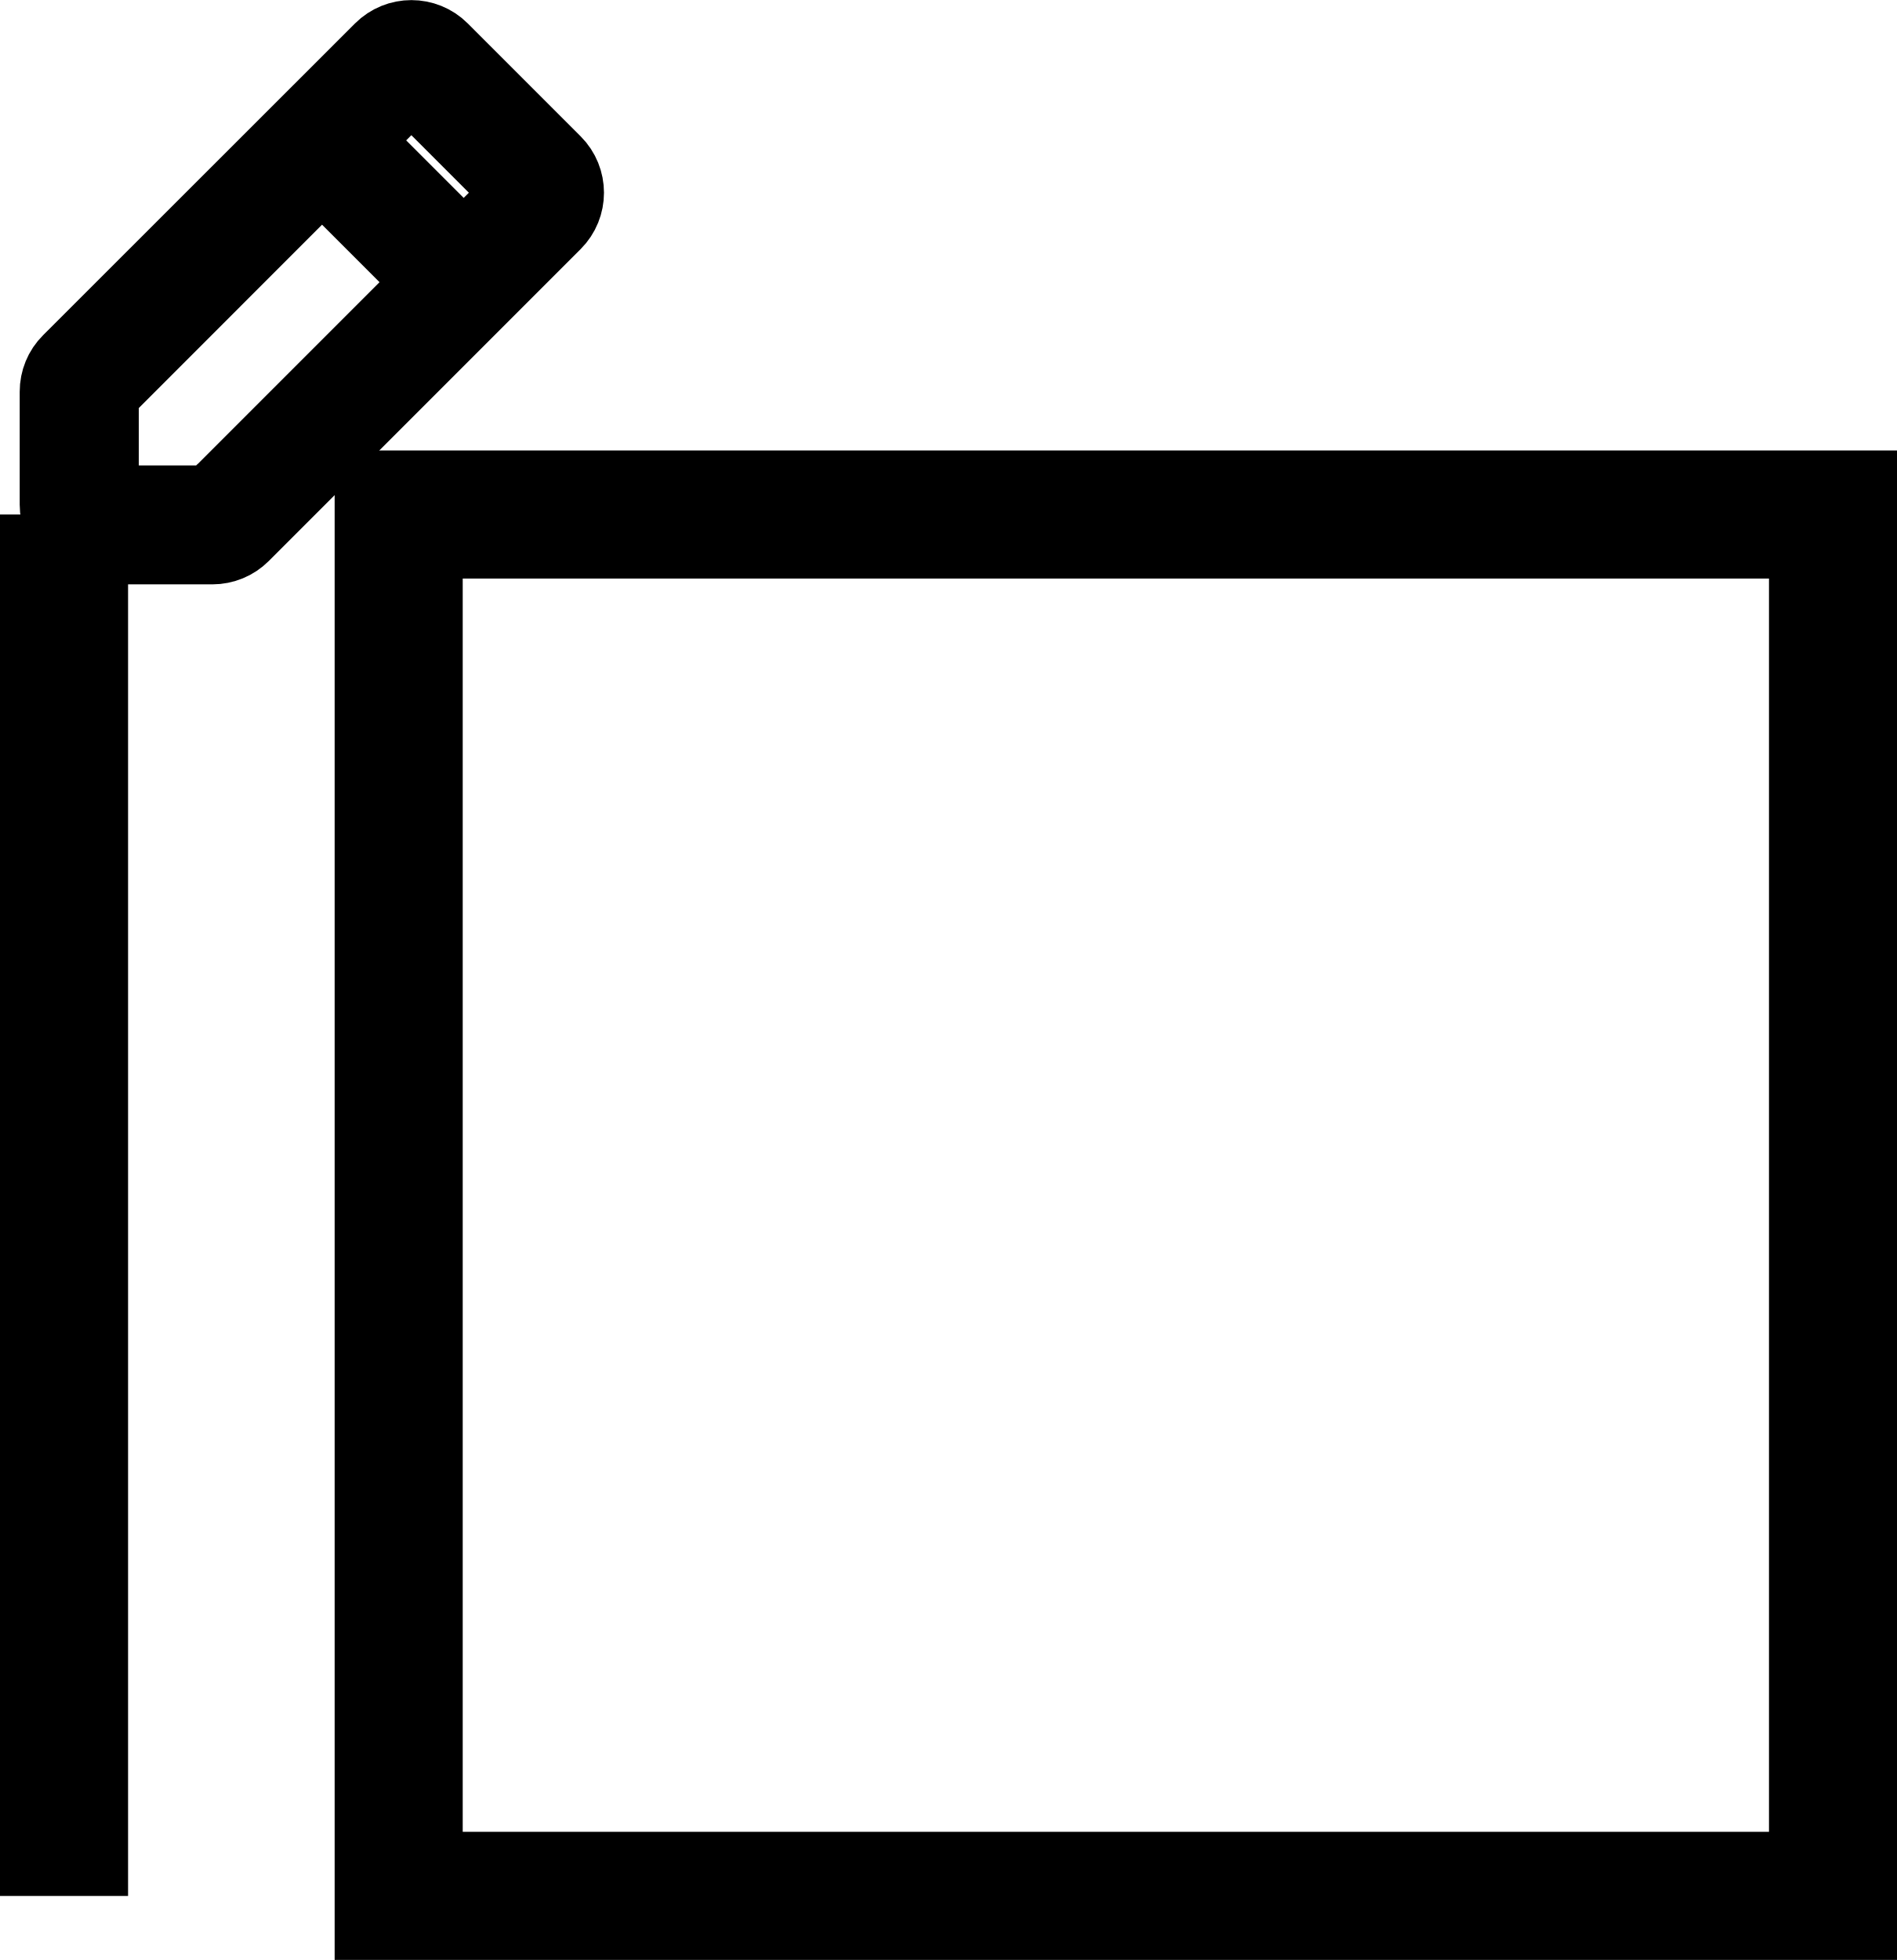
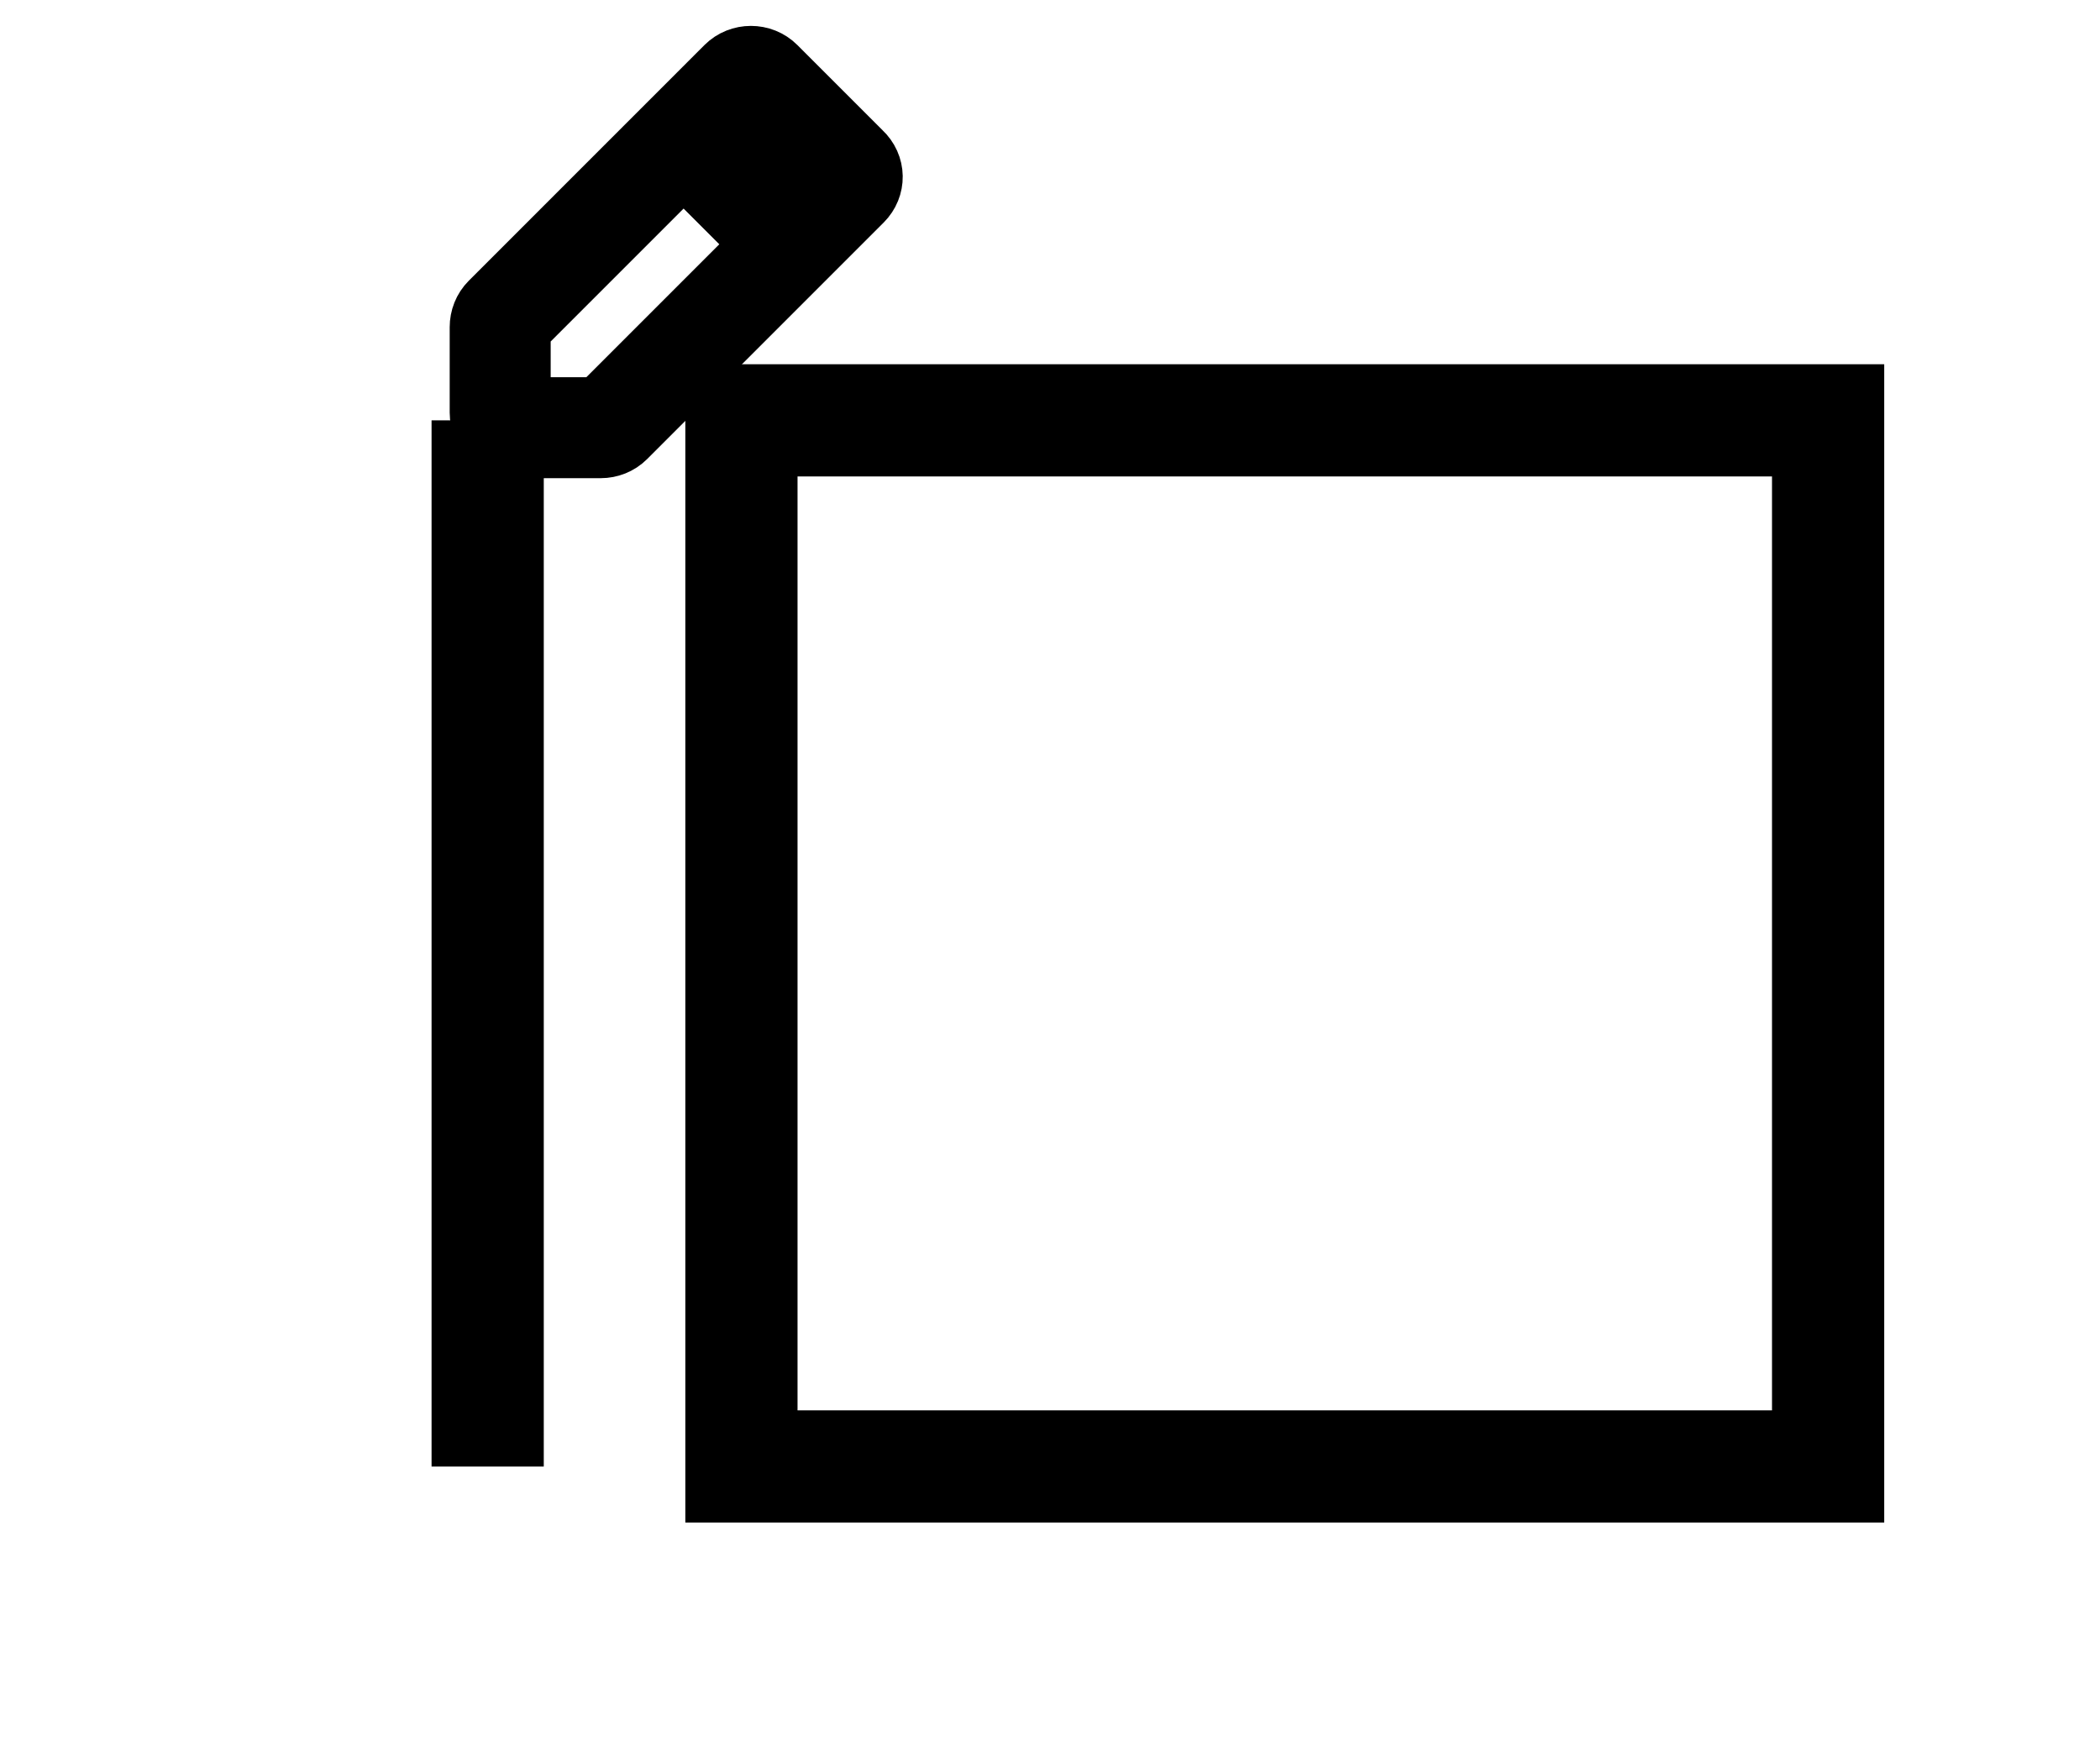
- <svg xmlns="http://www.w3.org/2000/svg" id="_レイヤー_2" data-name="レイヤー 2" viewBox="0 0 192.56 198.93">
-   <defs>
-     <style>
-       .cls-1 {
-         stroke-width: 9px;
-       }
- 
-       .cls-1, .cls-2 {
-         stroke: #000;
-         stroke-miterlimit: 10;
-       }
- 
-       .cls-2 {
-         fill: none;
-         stroke-width: 13px;
-       }
-     </style>
-   </defs>
-   <g id="_レイヤー_1-2" data-name="レイヤー 1">
-     <path class="cls-1" d="m55.77,17.03l-11.47-11.47c-1.4-1.4-3.68-1.4-5.08,0h0S7.55,37.21,7.55,37.21c-.68.67-1.05,1.59-1.05,2.54v11.47c0,1.99,1.61,3.59,3.59,3.59h11.47c.95,0,1.87-.38,2.54-1.05l31.66-31.66c1.4-1.4,1.4-3.68,0-5.08,0,0,0,0,0,0ZM21.93,51.59c-.1.1-.23.15-.36.15h-11.47c-.28,0-.51-.23-.51-.51v-11.47c0-.14.06-.27.15-.36l22.95-22.96,12.2,12.2-22.95,22.95Zm31.66-31.66l-6.52,6.52-12.2-12.2,6.52-6.53c.2-.2.53-.2.73,0,0,0,0,0,0,0l11.47,11.47c.2.2.2.53,0,.73,0,0,0,0,0,0Z" />
-     <rect class="cls-2" x="40.47" y="52.22" width="145.6" height="140.2" />
-     <line class="cls-2" x1="6.5" y1="52.22" x2="6.5" y2="192.43" />
+ <svg xmlns="http://www.w3.org/2000/svg" version="1.1" id="_レイヤー_2" x="0px" y="0px" viewBox="0 0 243.3 204.3" style="enable-background:new 0 0 243.3 204.3;" xml:space="preserve">
+   <style type="text/css">
+ 	.st0{fill:none;}
+ 	.st1{stroke:#000000;stroke-width:9;stroke-miterlimit:10;}
+ 	.st2{fill:none;stroke:#000000;stroke-width:13;stroke-miterlimit:10;}
+ </style>
+   <rect x="63.4" y="8.1" class="st0" width="6.7" height="3.5" />
+   <g>
+     <path class="st1" d="M99.1,18.3l-9.9-9.9c-1.2-1.2-3.2-1.2-4.4,0c0,0,0,0,0,0L57.5,35.7c-0.6,0.6-0.9,1.4-0.9,2.2v9.9   c0,1.7,1.4,3.1,3.1,3.1h9.9c0.8,0,1.6-0.3,2.2-0.9l27.4-27.4C100.4,21.4,100.4,19.5,99.1,18.3C99.1,18.3,99.1,18.3,99.1,18.3z    M69.9,48.1c-0.1,0.1-0.2,0.1-0.3,0.1h-9.9c-0.2,0-0.4-0.2-0.4-0.4v-9.9c0-0.1,0-0.2,0.1-0.3l19.8-19.8l10.5,10.5L69.9,48.1z    M97.3,20.8l-5.6,5.6L81.1,15.9l5.6-5.6c0.2-0.2,0.5-0.2,0.6,0c0,0,0,0,0,0l9.9,9.9C97.4,20.3,97.4,20.6,97.3,20.8   C97.3,20.8,97.3,20.8,97.3,20.8z" />
  </g>
+   <rect x="85.9" y="48.7" class="st2" width="125.9" height="121.2" />
+   <line class="st2" x1="56.5" y1="48.7" x2="56.5" y2="169.9" />
</svg>
